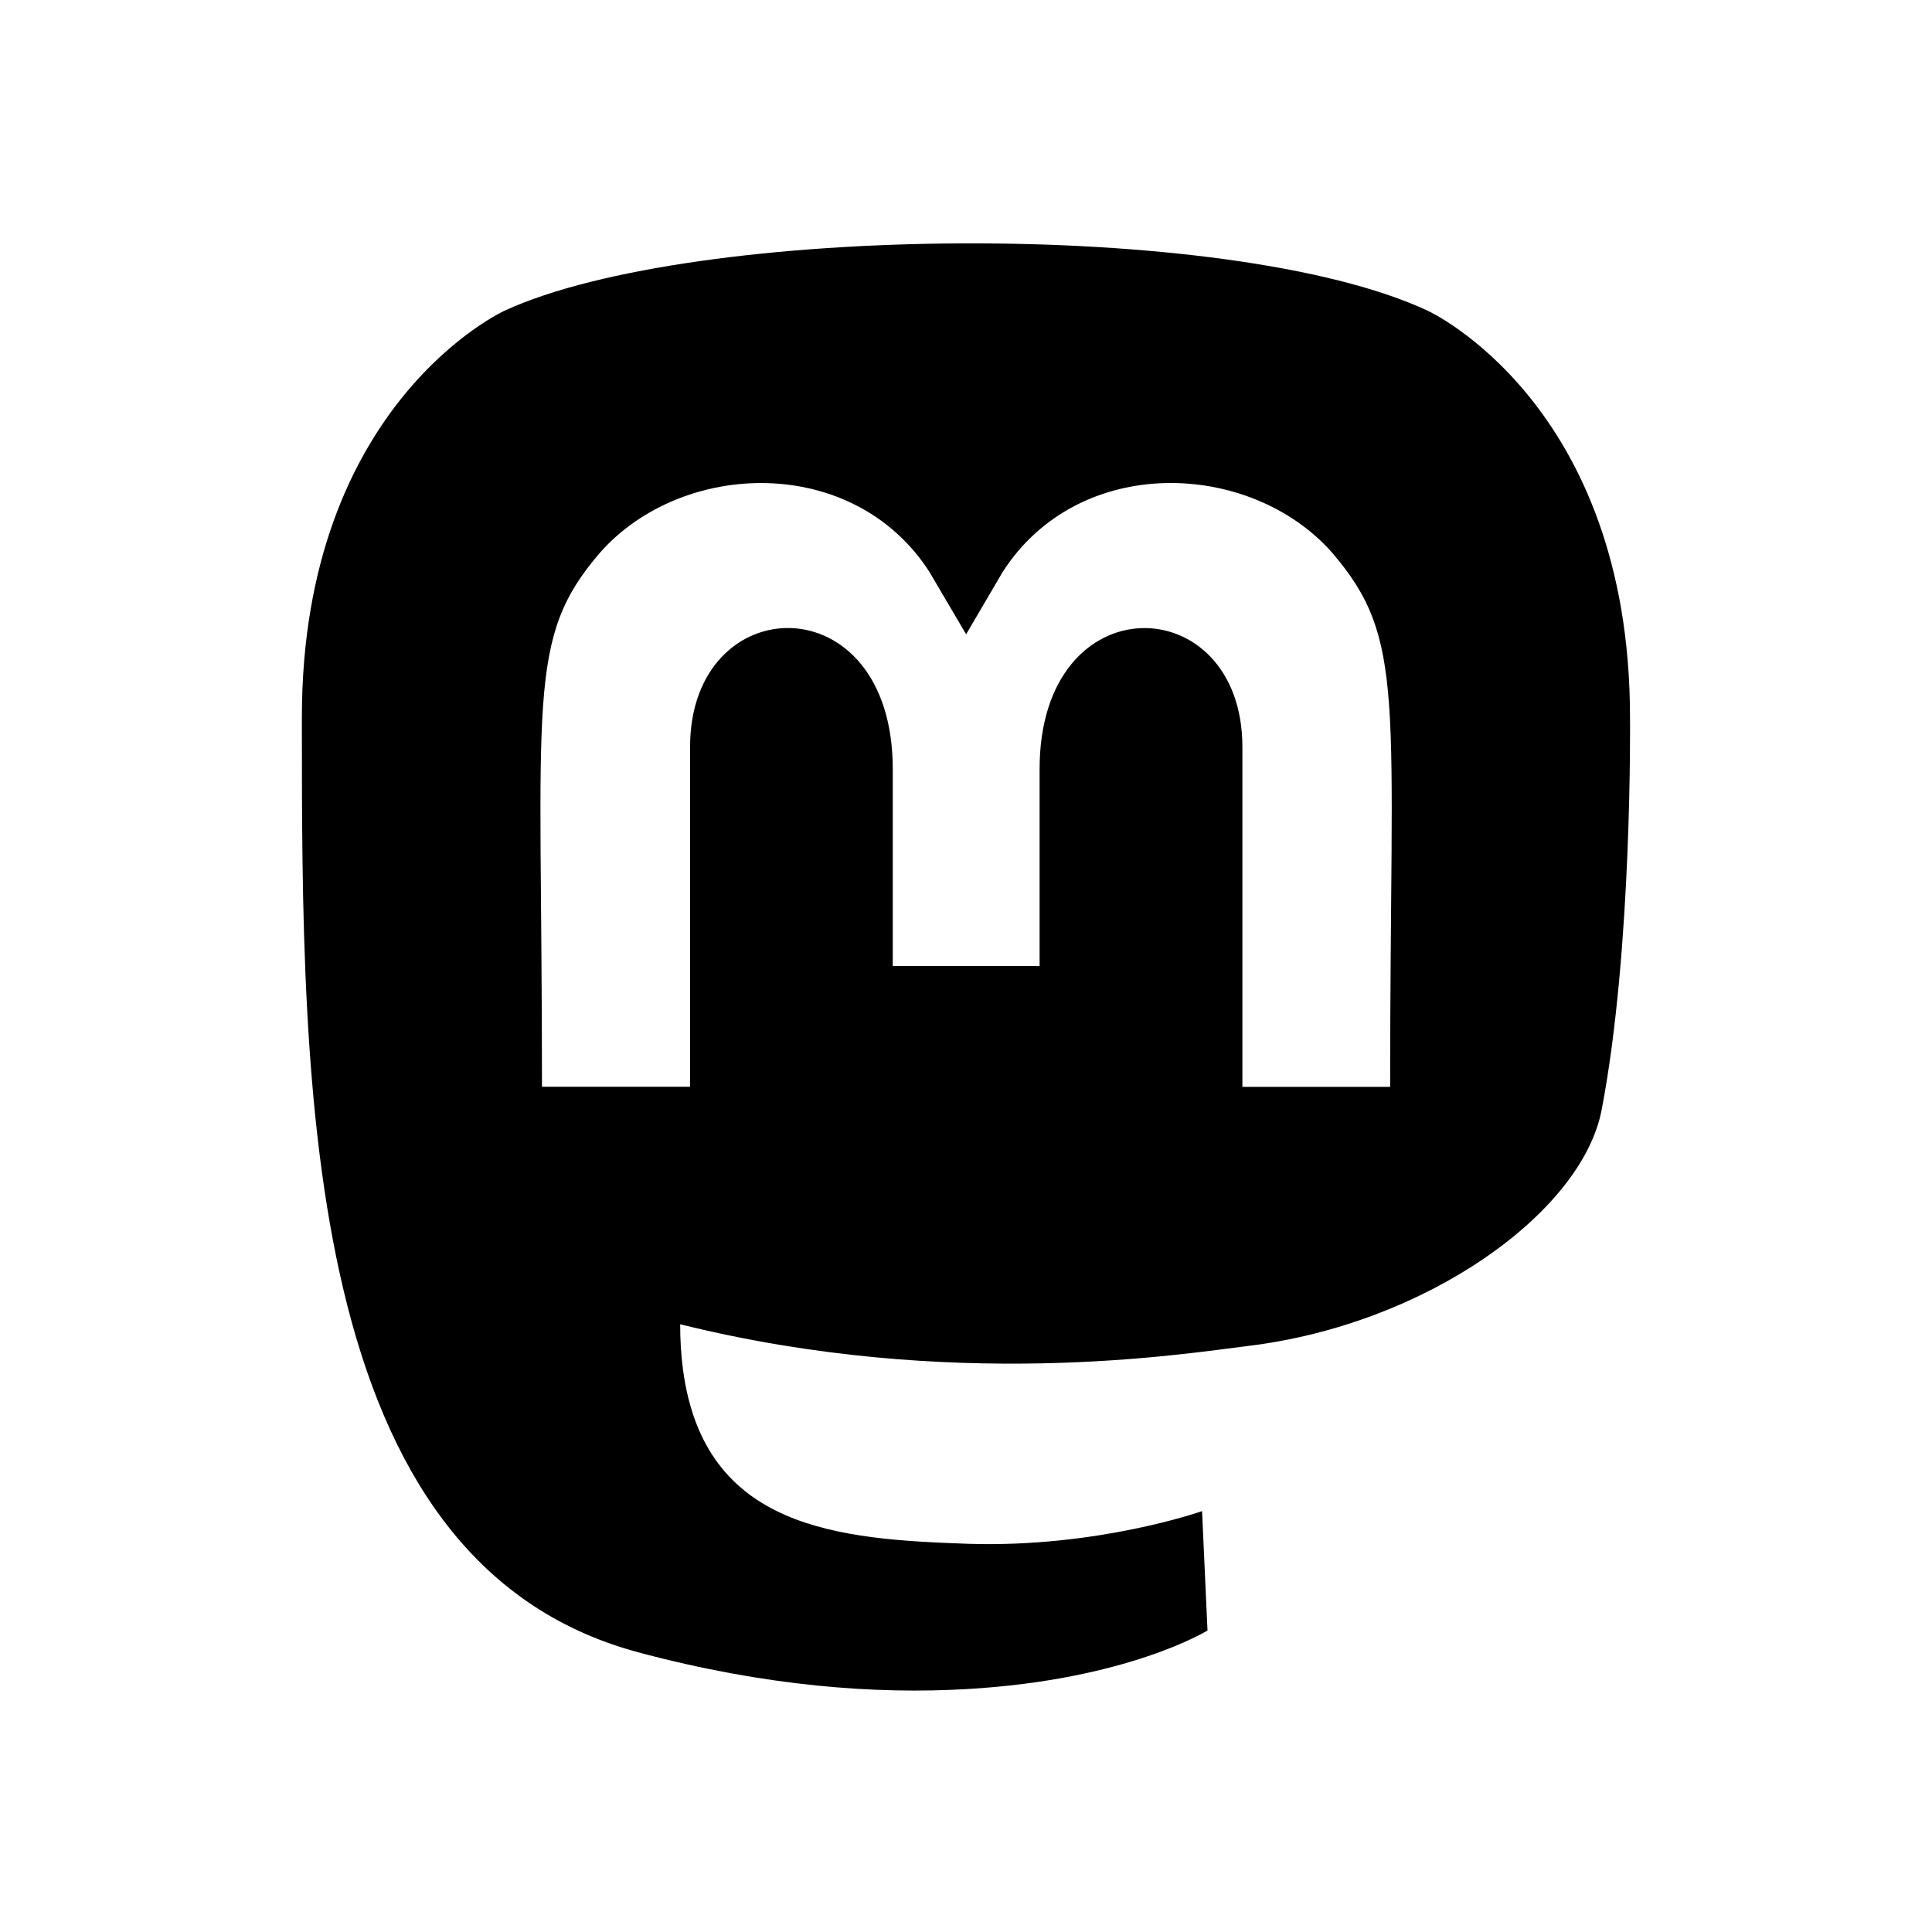
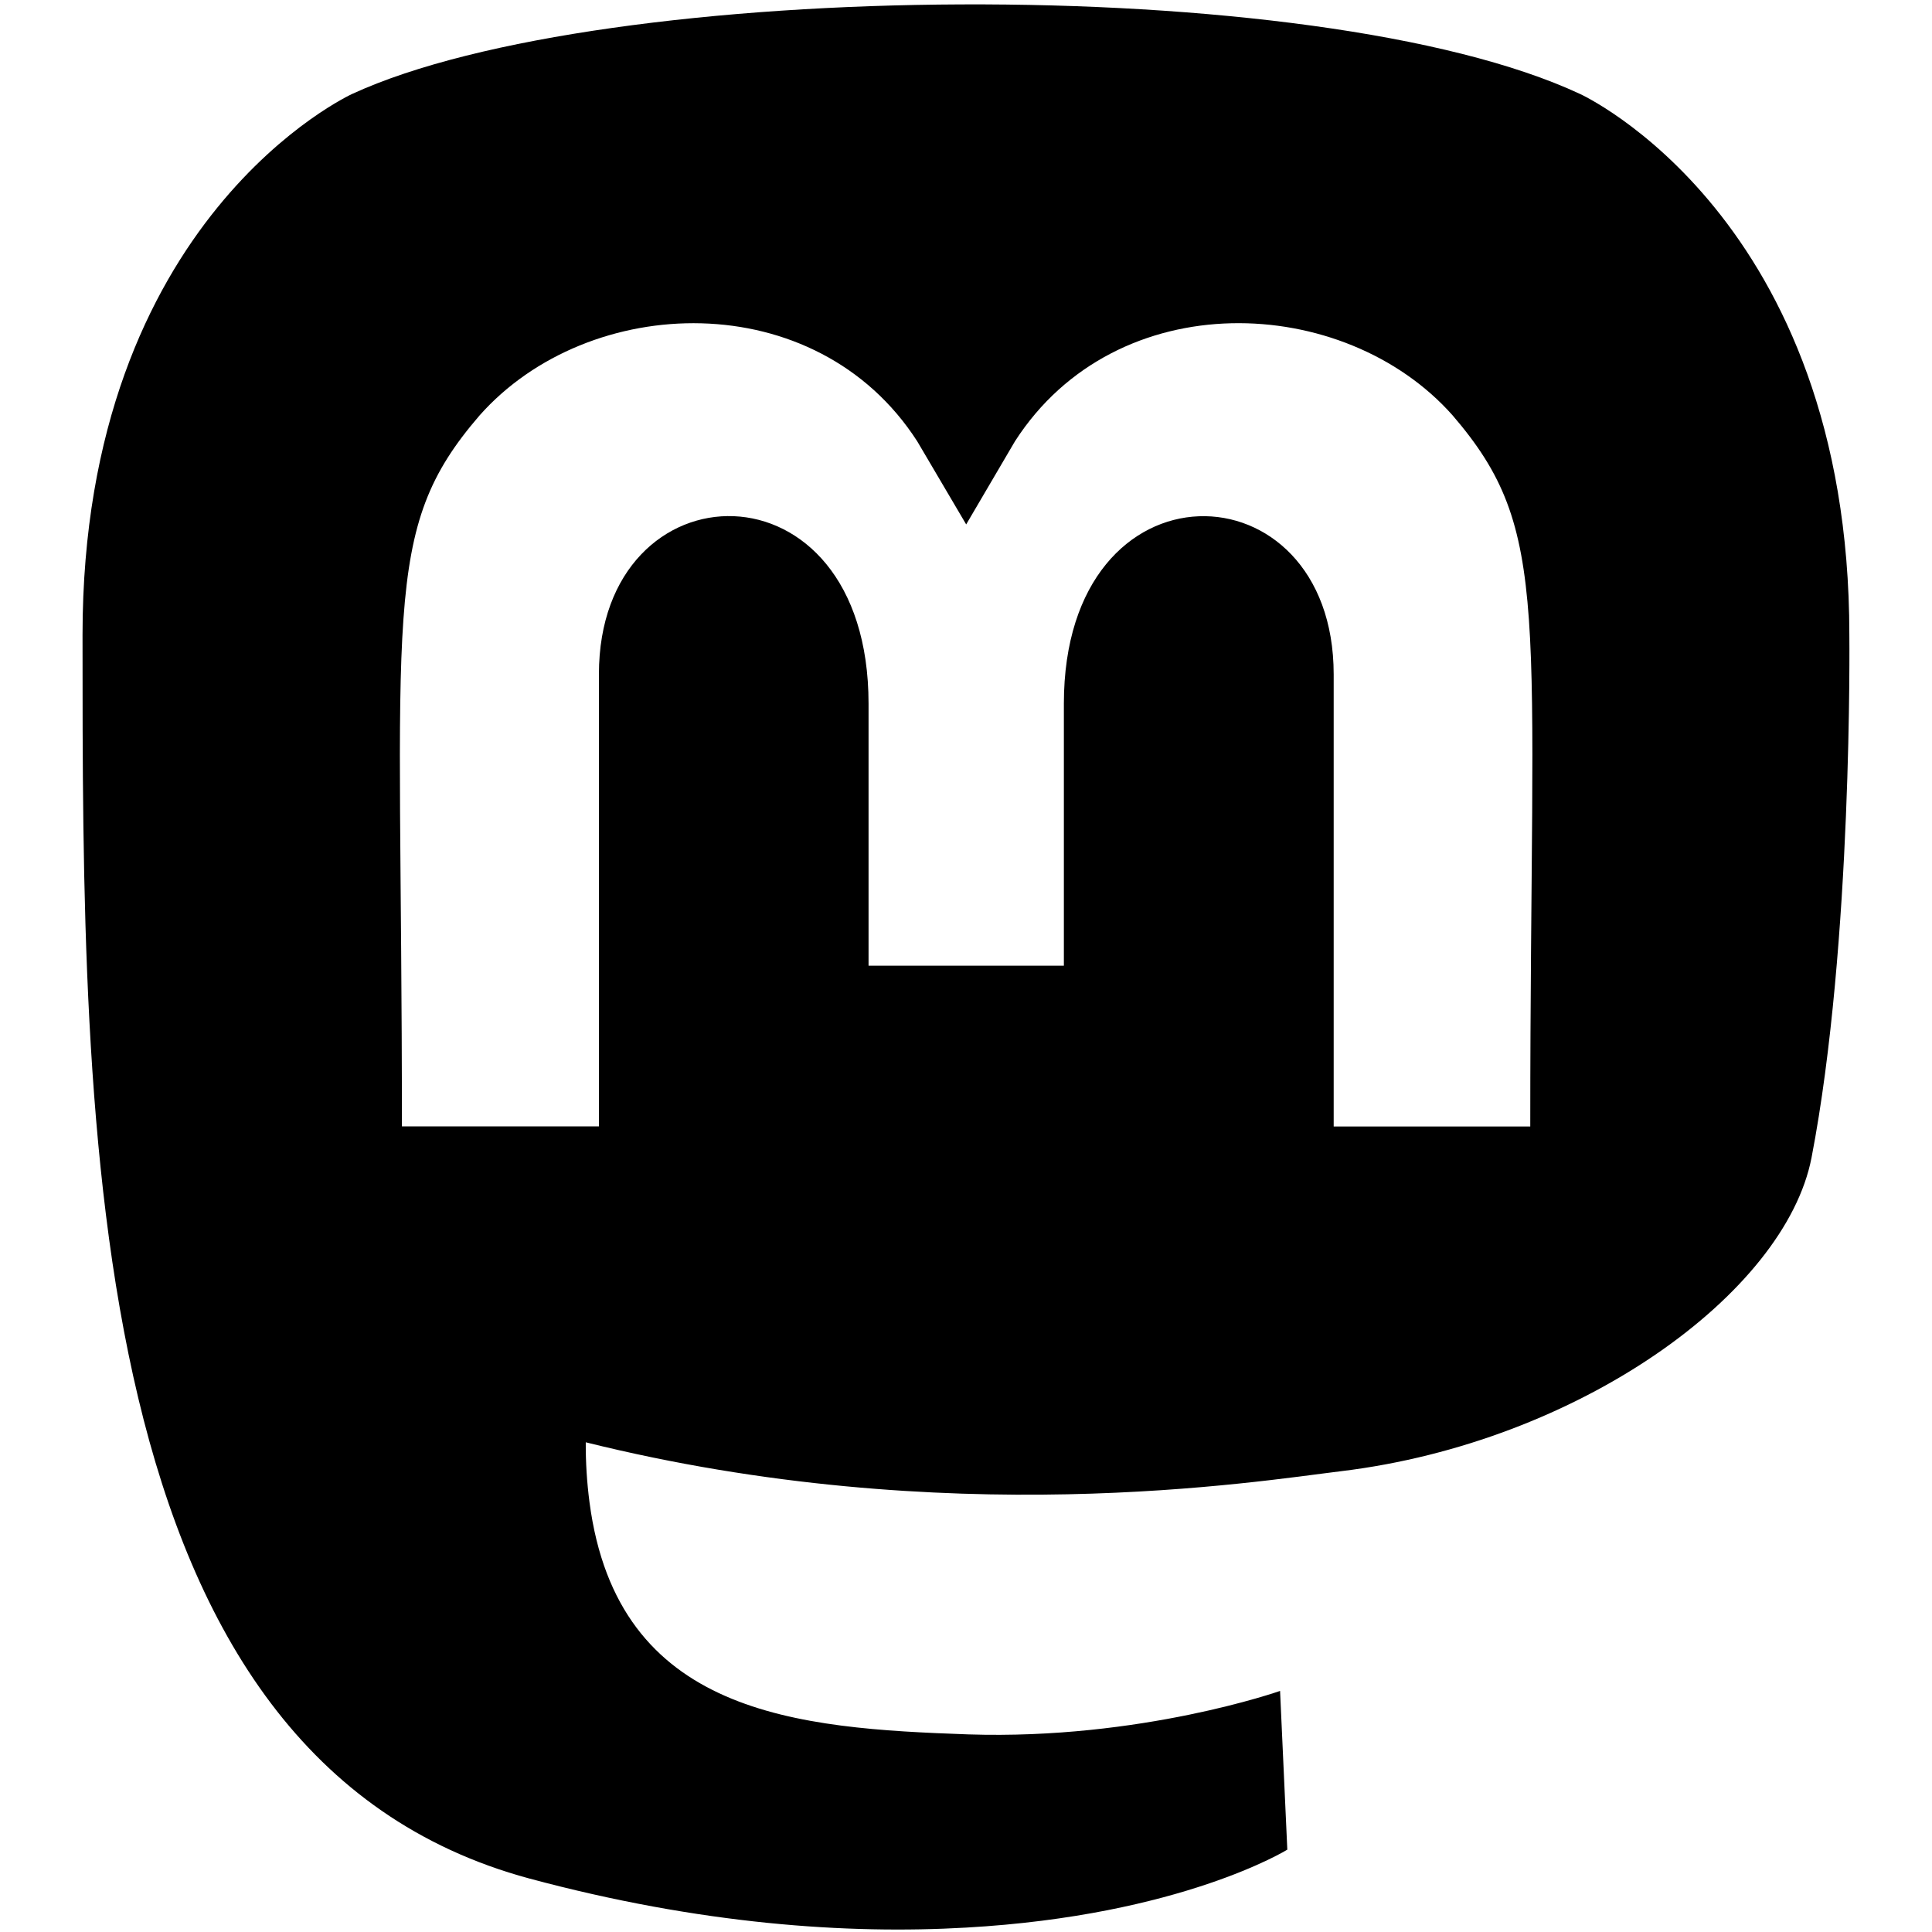
- <svg xmlns="http://www.w3.org/2000/svg" viewBox="0 0 32 32" width="32px" height="32px">
-   <path d="M 15.938 4.031 C 12.917 4.043 9.918 4.427 8.357 5.146 C 8.357 5.146 5 6.675 5 11.881 C 5 18.078 4.995 25.86 10.562 27.365 C 12.694 27.938 14.528 28.062 16.002 27.977 C 18.677 27.826 20 27.006 20 27.006 L 19.91 25.029 C 19.91 25.029 18.176 25.64 16.029 25.57 C 13.902 25.495 11.662 25.336 11.312 22.68 C 11.28 22.433 11.265 22.183 11.266 21.934 C 15.773 23.053 19.616 22.421 20.674 22.293 C 23.628 21.934 26.199 20.082 26.527 18.389 C 27.041 15.721 26.998 11.881 26.998 11.881 C 26.998 6.675 23.646 5.146 23.646 5.146 C 22.001 4.378 18.958 4.019 15.938 4.031 z M 12.705 8.002 C 13.74 8.03 14.763 8.493 15.393 9.471 L 16.002 10.506 L 16.609 9.471 C 17.874 7.504 20.71 7.626 22.059 9.148 C 23.303 10.596 23.025 11.531 23.025 18 L 23.025 18.002 L 20.578 18.002 L 20.578 12.373 C 20.578 9.738 17.219 9.636 17.219 12.738 L 17.219 16 L 14.787 16 L 14.787 12.738 C 14.787 9.636 11.43 9.736 11.43 12.371 L 11.43 18 L 8.977 18 C 8.977 11.526 8.704 10.585 9.943 9.148 C 10.623 8.382 11.67 7.974 12.705 8.002 z" />
+ <svg xmlns="http://www.w3.org/2000/svg" viewBox="0 0 32 32" width="32px" height="32px" version="1.1" id="svg99">
+   <defs id="defs103" />
+   <path d="M 15.917,0.073 C 11.899,0.089 7.909,0.599 5.833,1.556 c 0,0 -4.466,2.033 -4.466,8.959 0,8.244 -0.006,18.597 7.4,20.599 2.836,0.762 5.275,0.926 7.236,0.813 3.559,-0.201 5.319,-1.291 5.319,-1.291 L 21.202,28.007 c 0,0 -2.307,0.813 -5.163,0.72 -2.83,-0.1 -5.811,-0.312 -6.275,-3.845 -0.043,-0.329 -0.064,-0.661 -0.062,-0.993 5.996,1.489 11.108,0.648 12.516,0.478 3.93,-0.478 7.351,-2.942 7.787,-5.194 0.684,-3.549 0.626,-8.657 0.626,-8.657 0,-6.926 -4.459,-8.959 -4.459,-8.959 C 23.983,0.534 19.935,0.056 15.917,0.073 Z m -4.3,5.282 c 1.377,0.037 2.737,0.653 3.575,1.954 l 0.811,1.377 0.808,-1.377 c 1.683,-2.617 5.455,-2.453 7.249,-0.429 1.655,1.926 1.286,3.17 1.286,11.775 v 0.003 h -3.256 v -7.488 c 0,-3.505 -4.469,-3.641 -4.469,0.486 v 4.339 h -3.235 v -4.339 c 0,-4.127 -4.466,-3.994 -4.466,-0.488 v 7.488 H 6.657 c 0,-8.612 -0.362,-9.864 1.286,-11.775 C 8.847,5.861 10.24,5.318 11.617,5.355 Z" id="path97" style="stroke-width:1.33" />
</svg>
